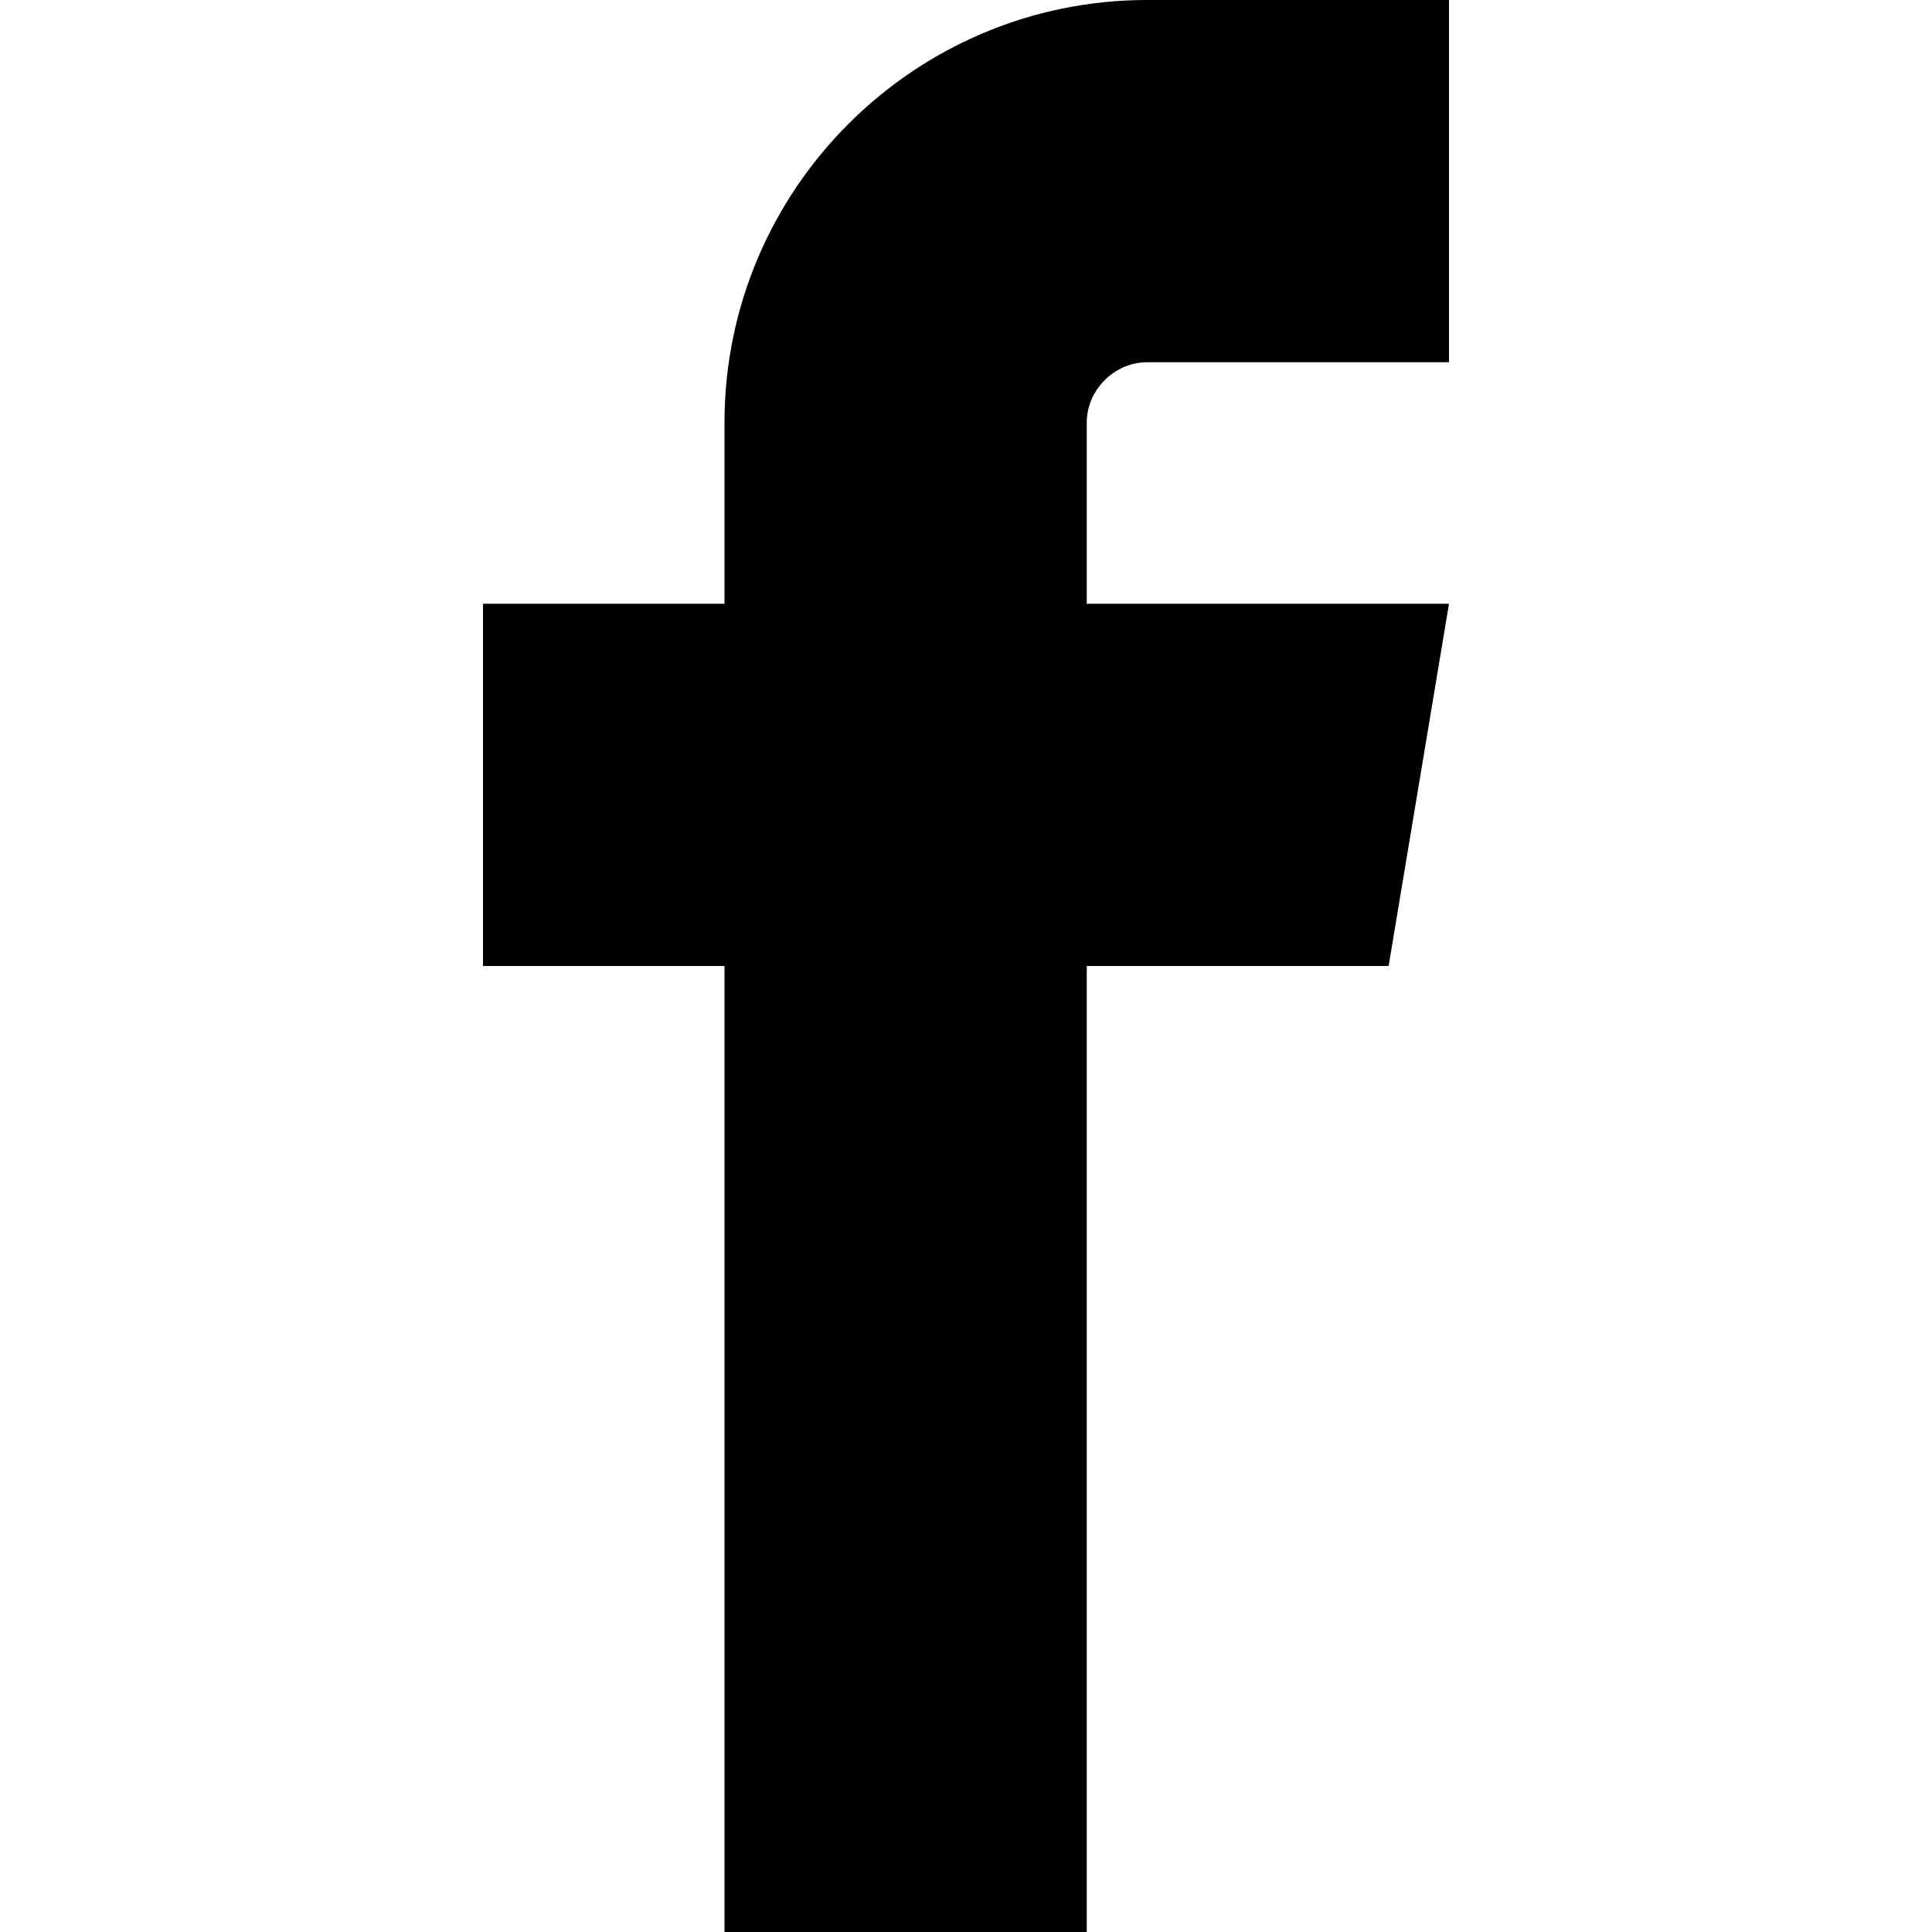
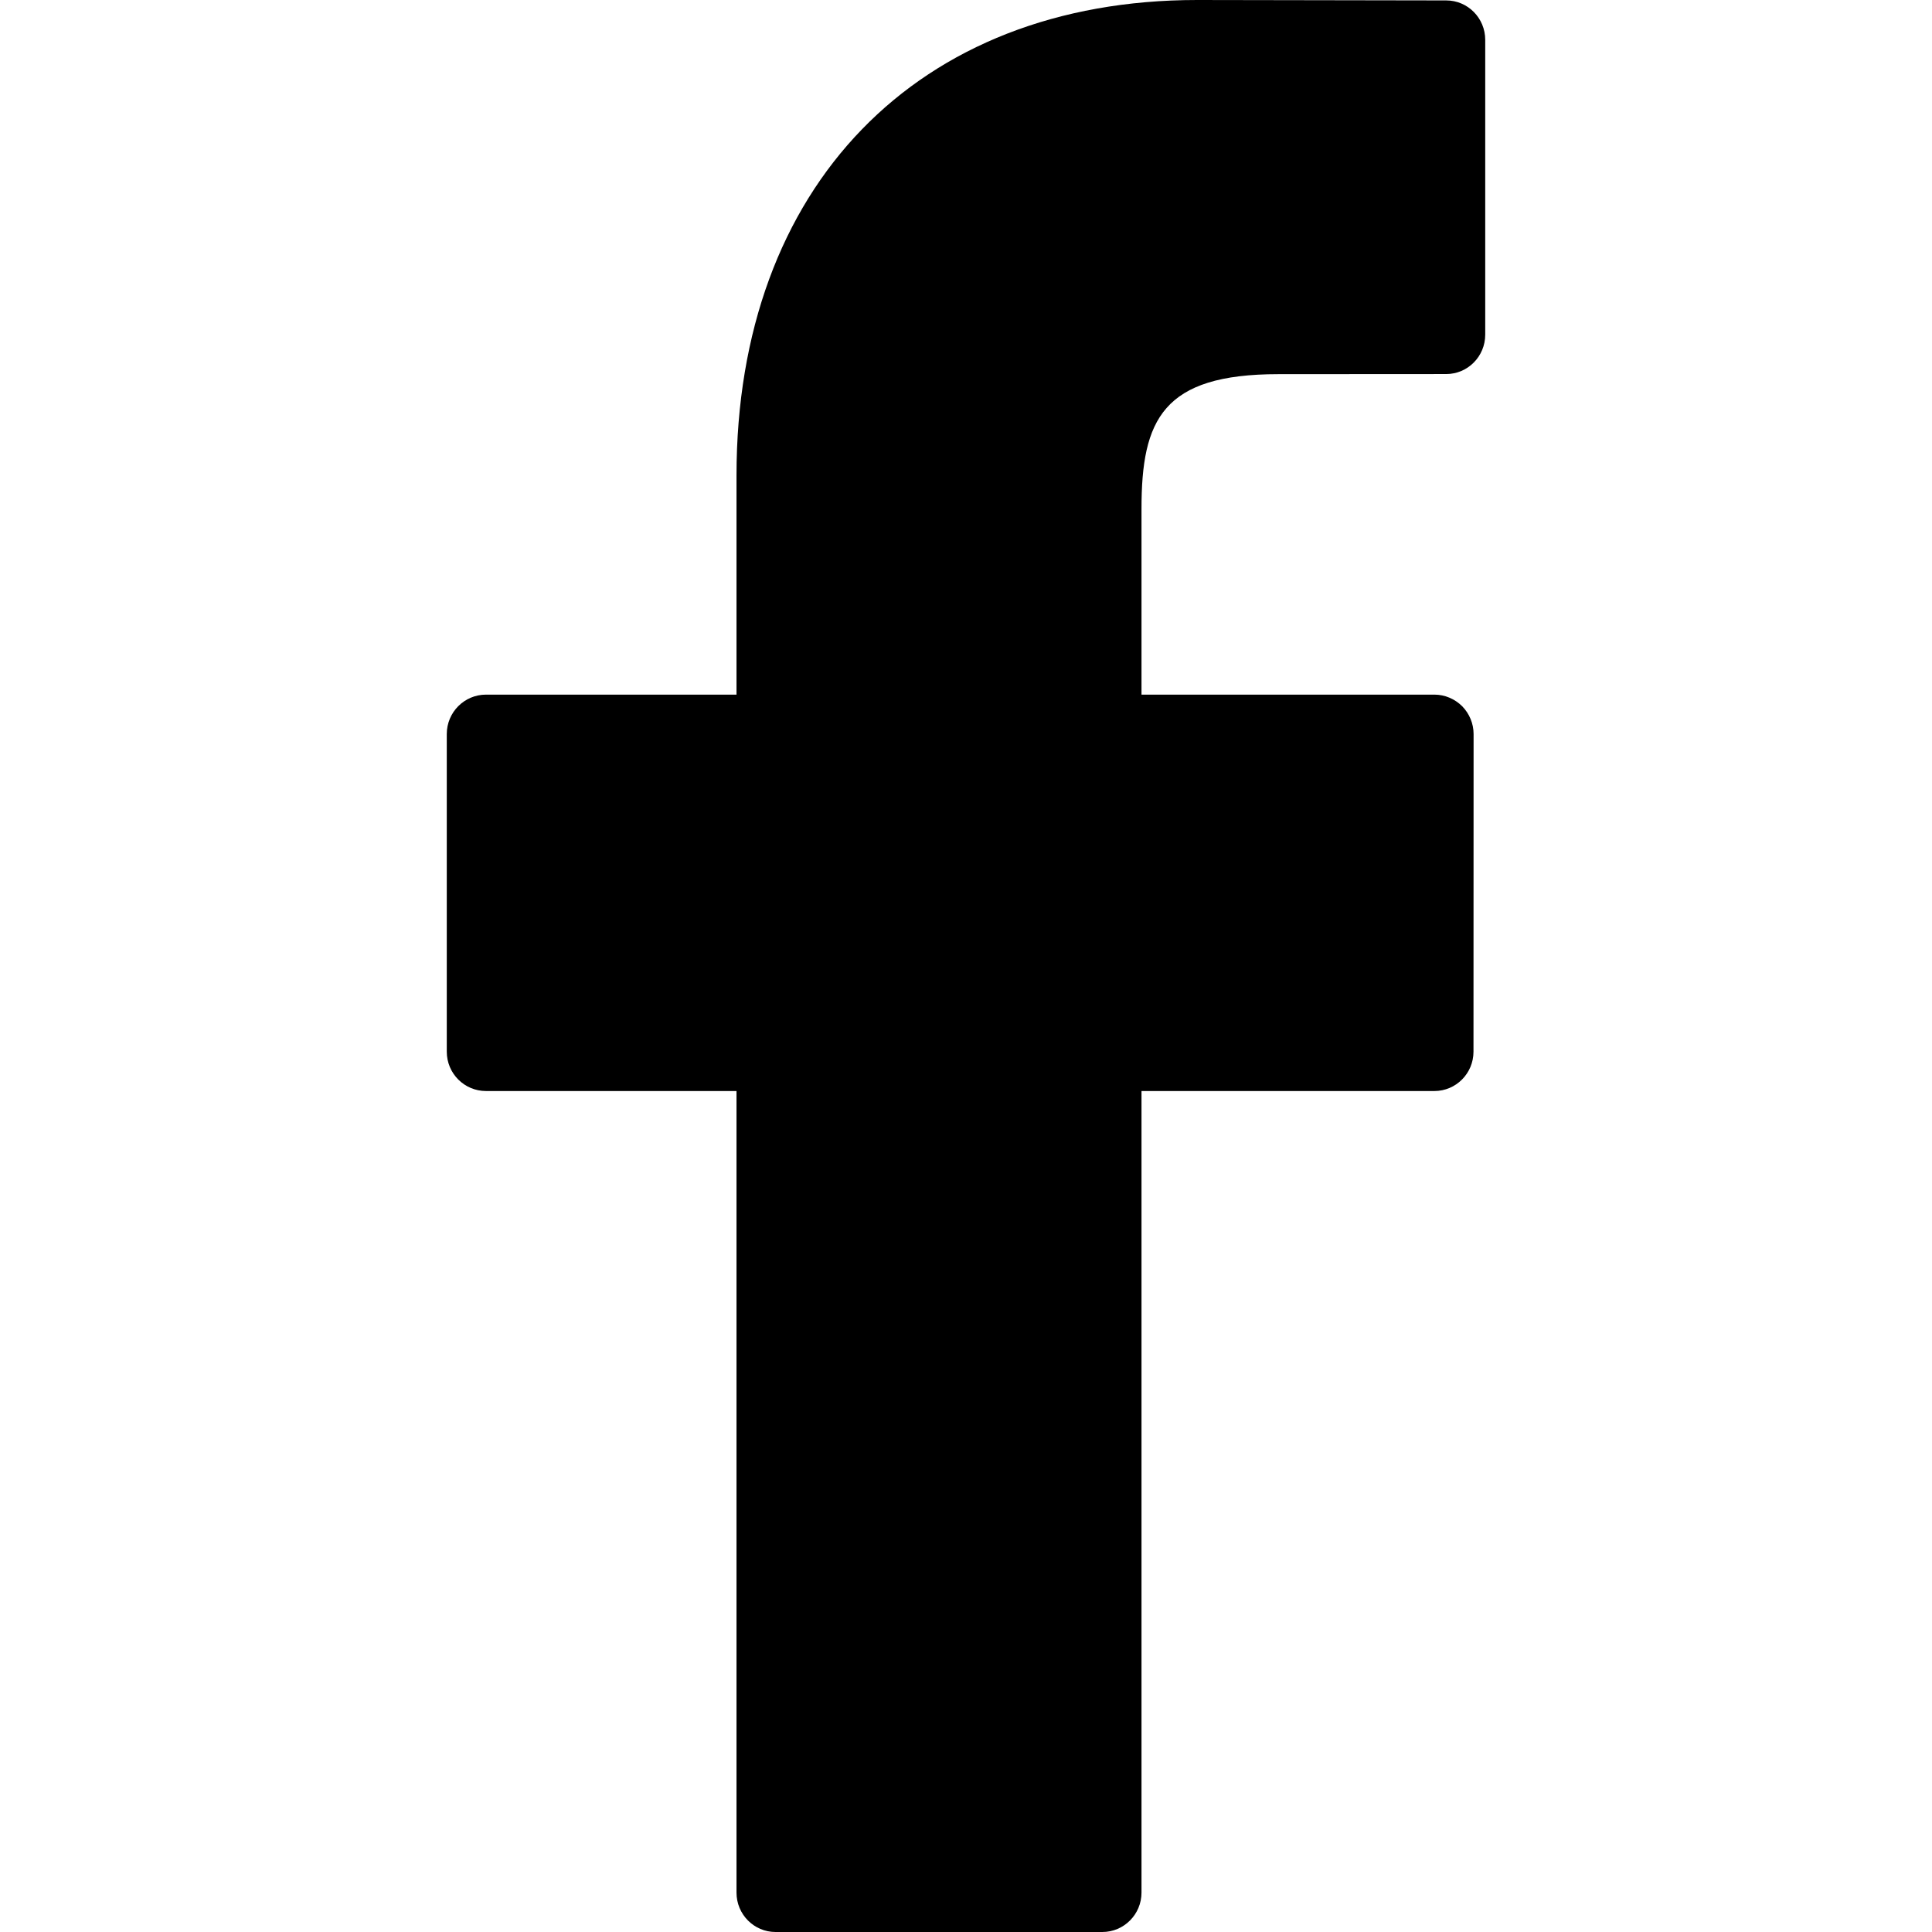
- <svg xmlns="http://www.w3.org/2000/svg" version="1.1" width="512" height="512" viewBox="0 0 512 512">
+ <svg xmlns="http://www.w3.org/2000/svg" version="1.1" width="1024" height="1024" viewBox="0 0 1024 1024">
  <g id="icomoon-ignore">
</g>
-   <path d="M304 96h80v-96h-80c-61.757 0-112 50.243-112 112v48h-64v96h64v256h96v-256h80l16-96h-96v-48c0-8.673 7.327-16 16-16z" />
+   <path d="M766.504 0.222l-131.985-0.222c-148.331 0-244.157 98.879-244.157 252.013v116.152h-132.756c-11.503 0-20.805 9.357-20.805 20.873v168.358c0 11.572 9.302 20.873 20.805 20.873h132.756v424.858c0 11.515 9.247 20.873 20.695 20.873h173.21c11.448 0 20.751-9.357 20.751-20.873v-424.858h155.21c11.448 0 20.751-9.301 20.751-20.873l0.054-168.358c0-5.481-2.201-10.796-6.054-14.725-3.907-3.876-9.191-6.147-14.695-6.147h-155.266v-98.491c0-47.28 11.228-71.364 72.543-71.364l88.943-0.055c11.448 0 20.695-9.356 20.695-20.872v-156.29c0-11.516-9.247-20.872-20.695-20.872z" />
</svg>
